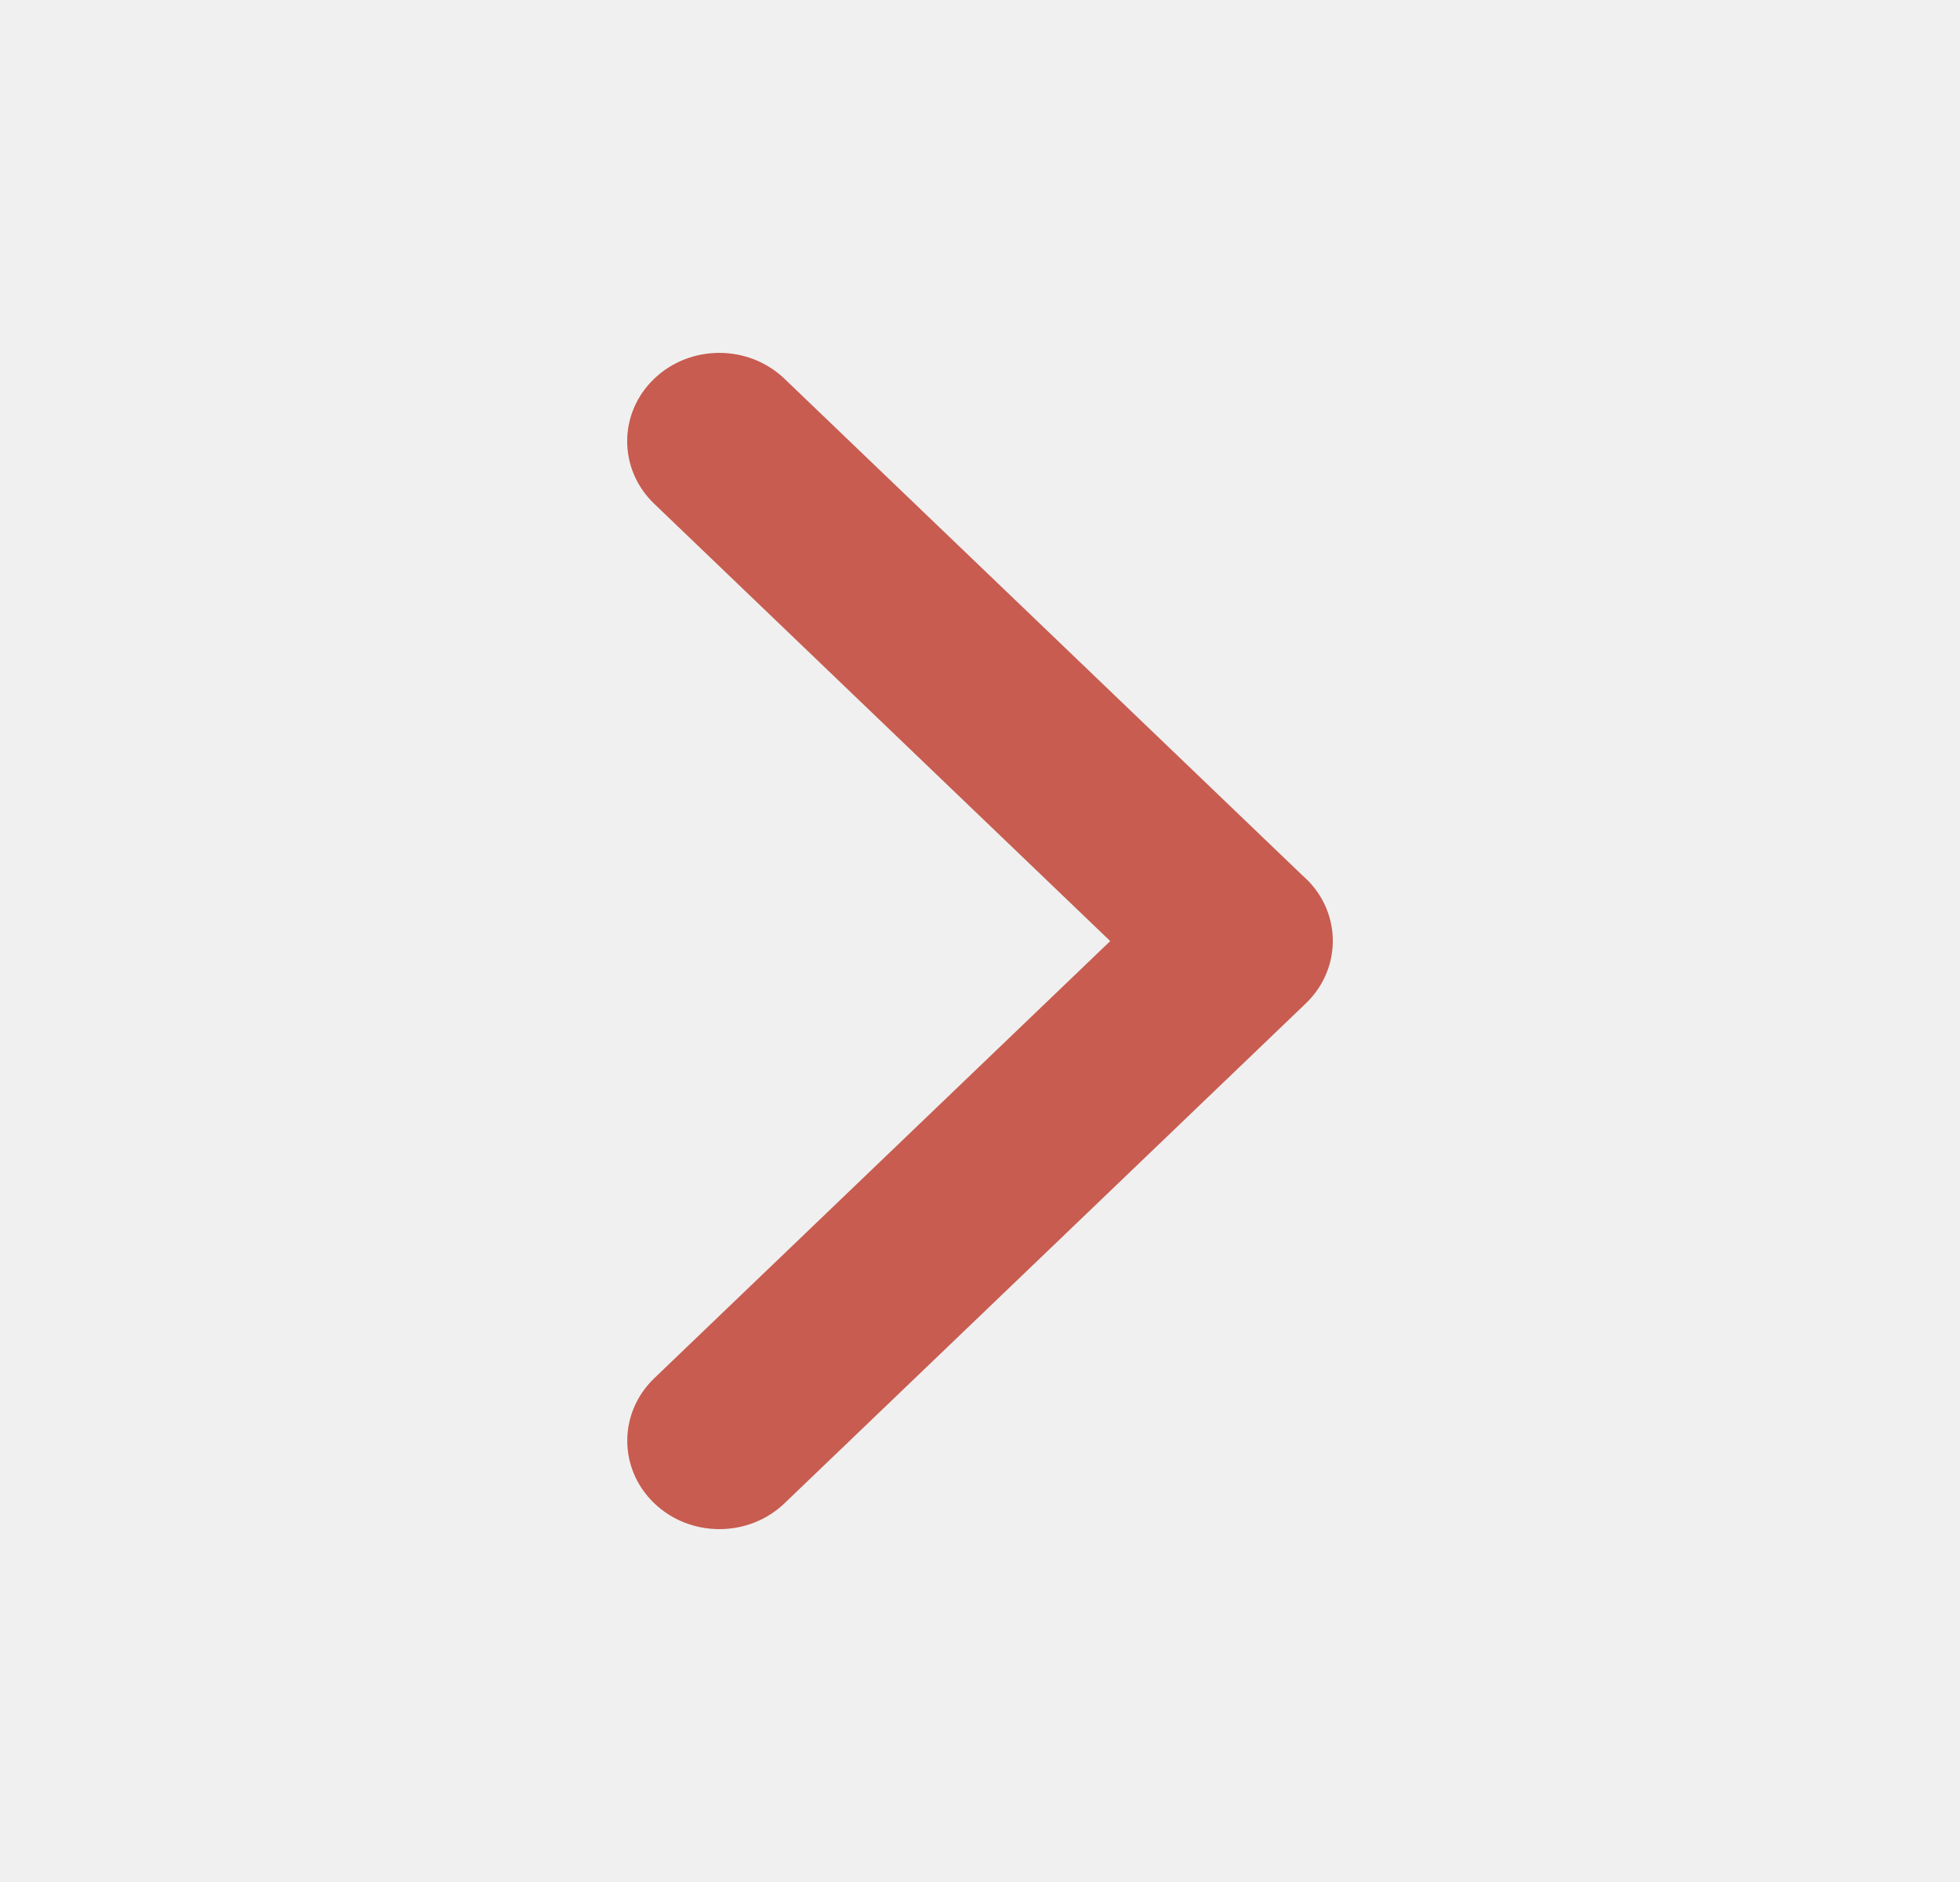
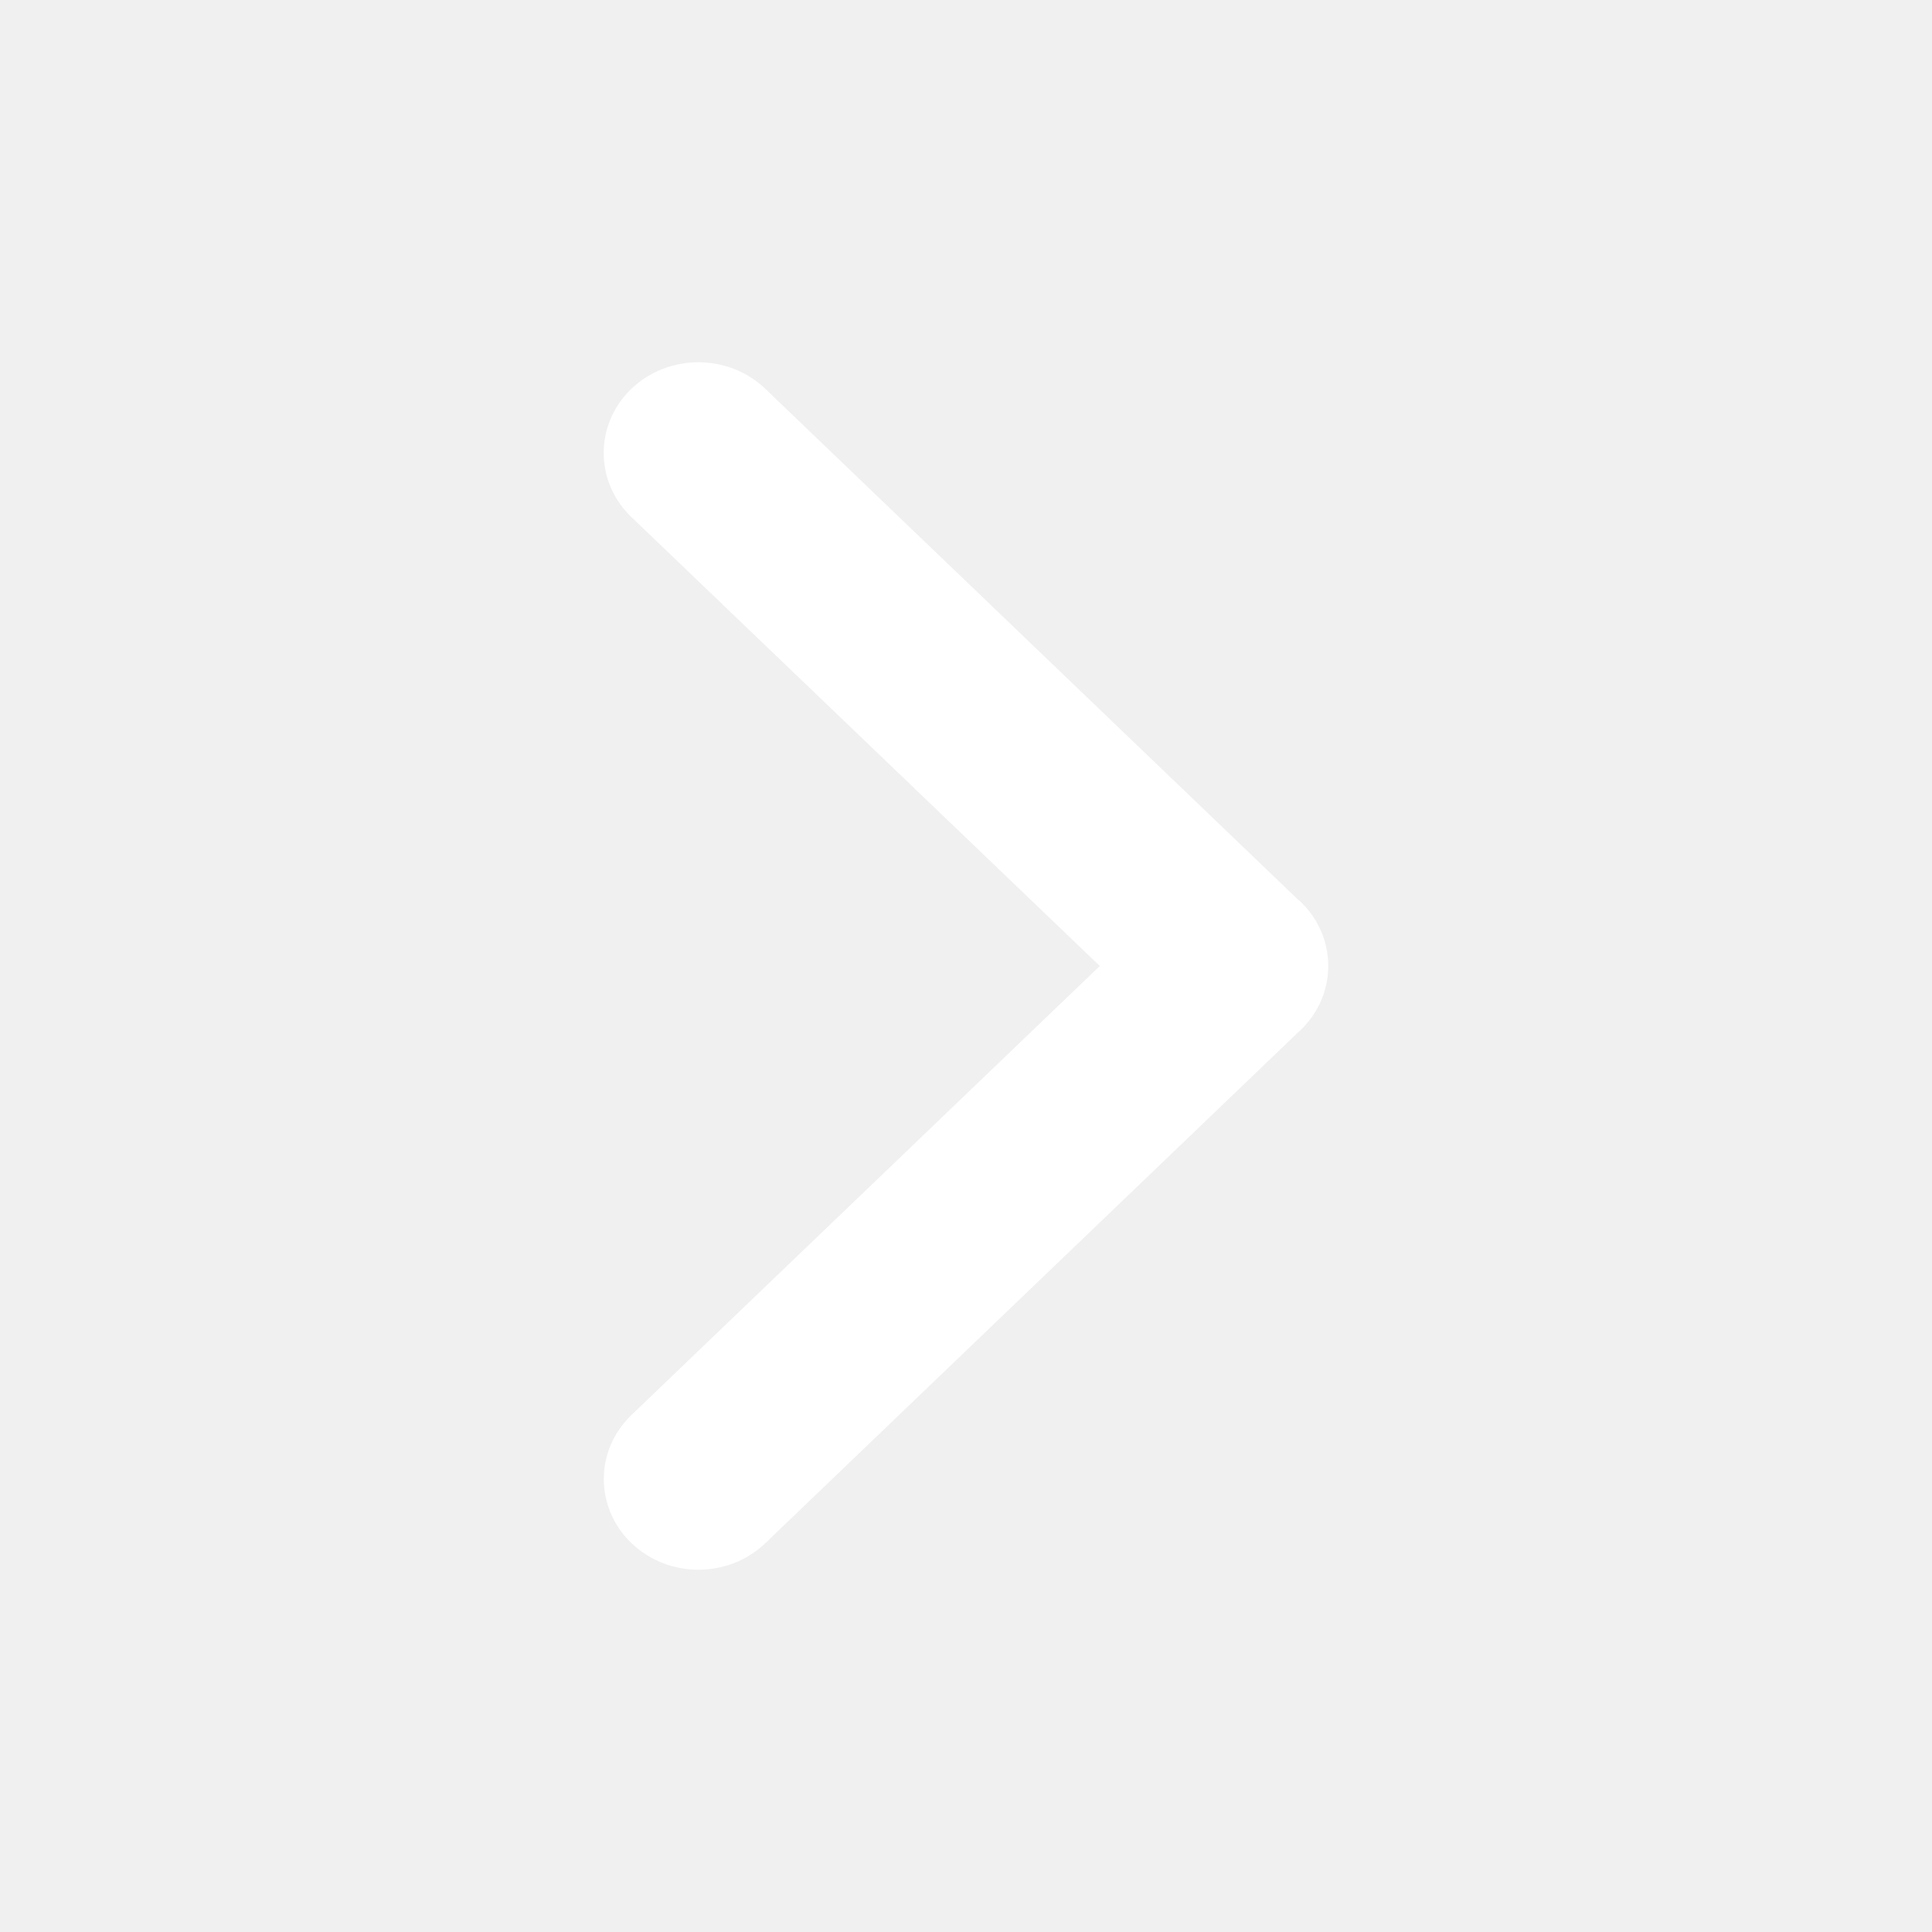
- <svg xmlns="http://www.w3.org/2000/svg" width="25" height="24" viewBox="0 0 25 24" fill="none">
-   <path d="M10.006 4.83C9.547 4.39 8.803 4.39 8.344 4.83C7.885 5.27 7.885 5.983 8.344 6.424L14.161 12.001L8.345 17.576C7.886 18.017 7.886 18.73 8.345 19.17C8.804 19.61 9.548 19.61 10.007 19.17L16.634 12.817C16.64 12.812 16.647 12.805 16.655 12.797C16.714 12.74 16.767 12.677 16.812 12.611C17.107 12.174 17.055 11.585 16.656 11.203C16.641 11.189 16.626 11.175 16.61 11.161L10.006 4.83Z" fill="#C85C50" />
+ <svg xmlns="http://www.w3.org/2000/svg" width="16" height="16" viewBox="0 0 16 16" fill="none">
+   <path d="M6.338 3.22C6.032 2.927 5.535 2.927 5.229 3.22C4.923 3.513 4.923 3.989 5.229 4.282L9.108 8L5.23 11.718C4.924 12.011 4.924 12.487 5.23 12.78C5.536 13.073 6.032 13.073 6.338 12.78L10.756 8.544C10.76 8.541 10.765 8.537 10.77 8.532C10.809 8.494 10.845 8.452 10.875 8.407C11.071 8.116 11.037 7.724 10.771 7.468C10.761 7.459 10.751 7.45 10.74 7.441L6.338 3.22Z" fill="white" />
</svg>
